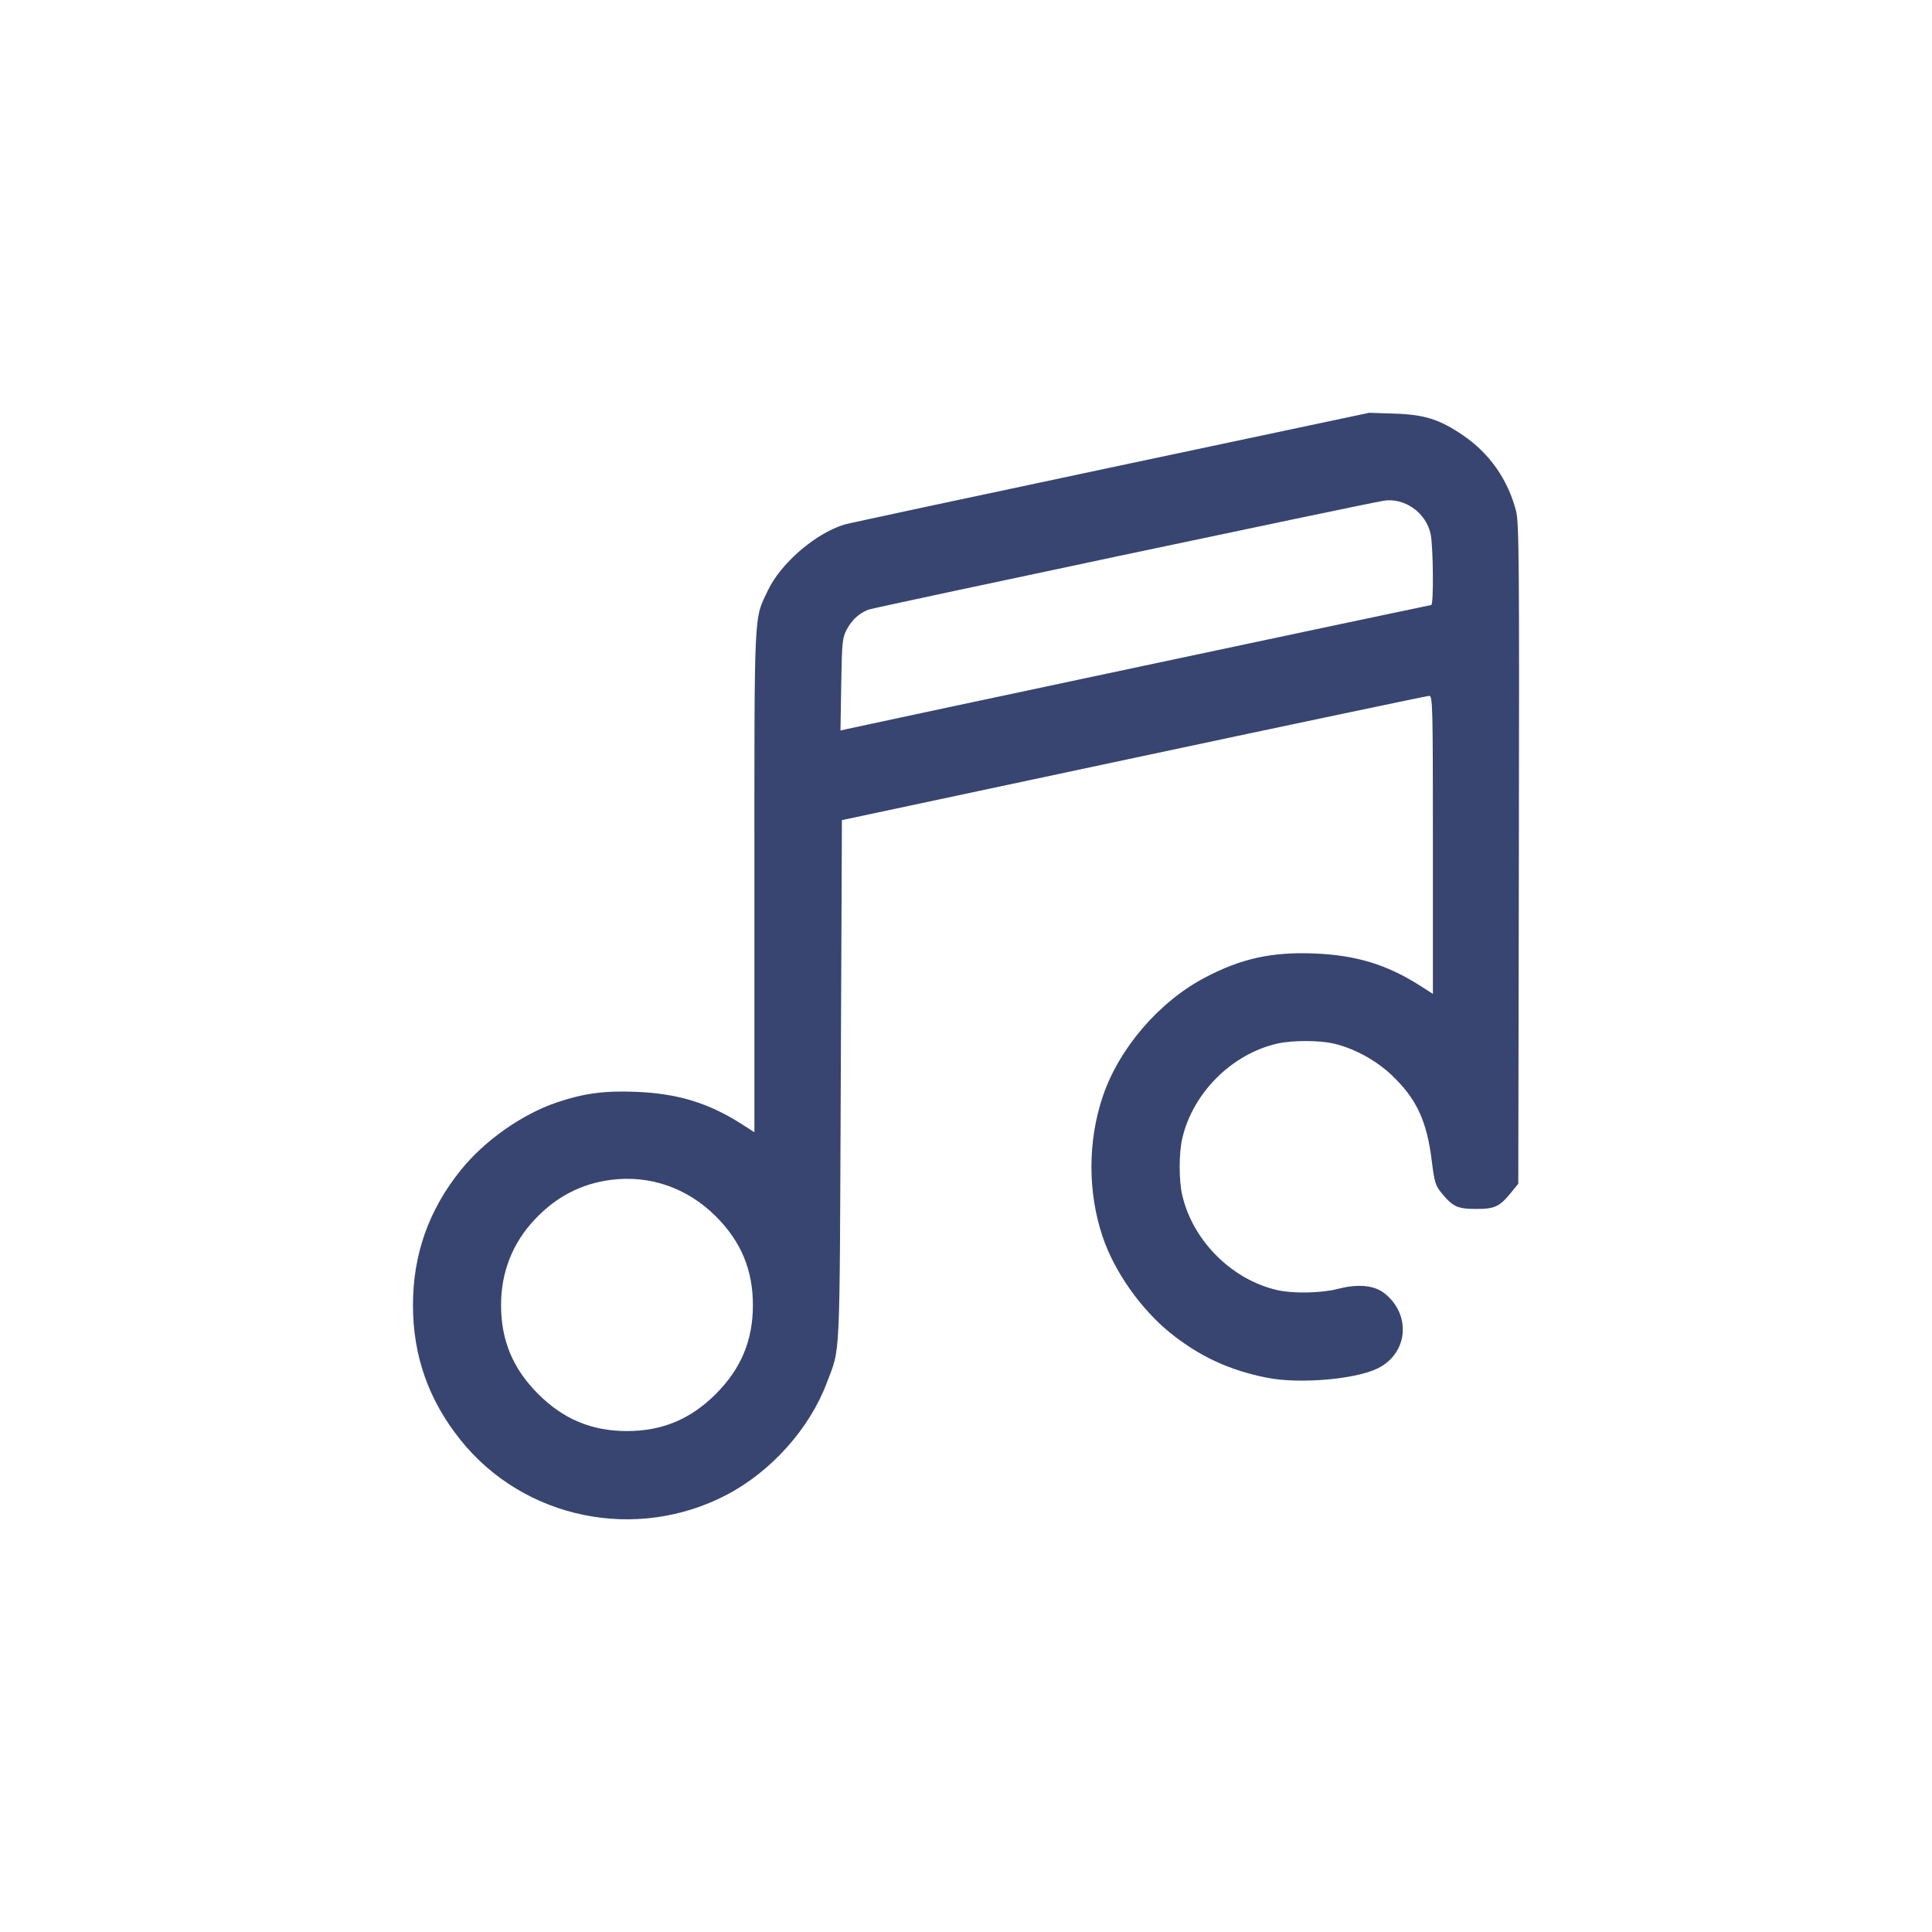
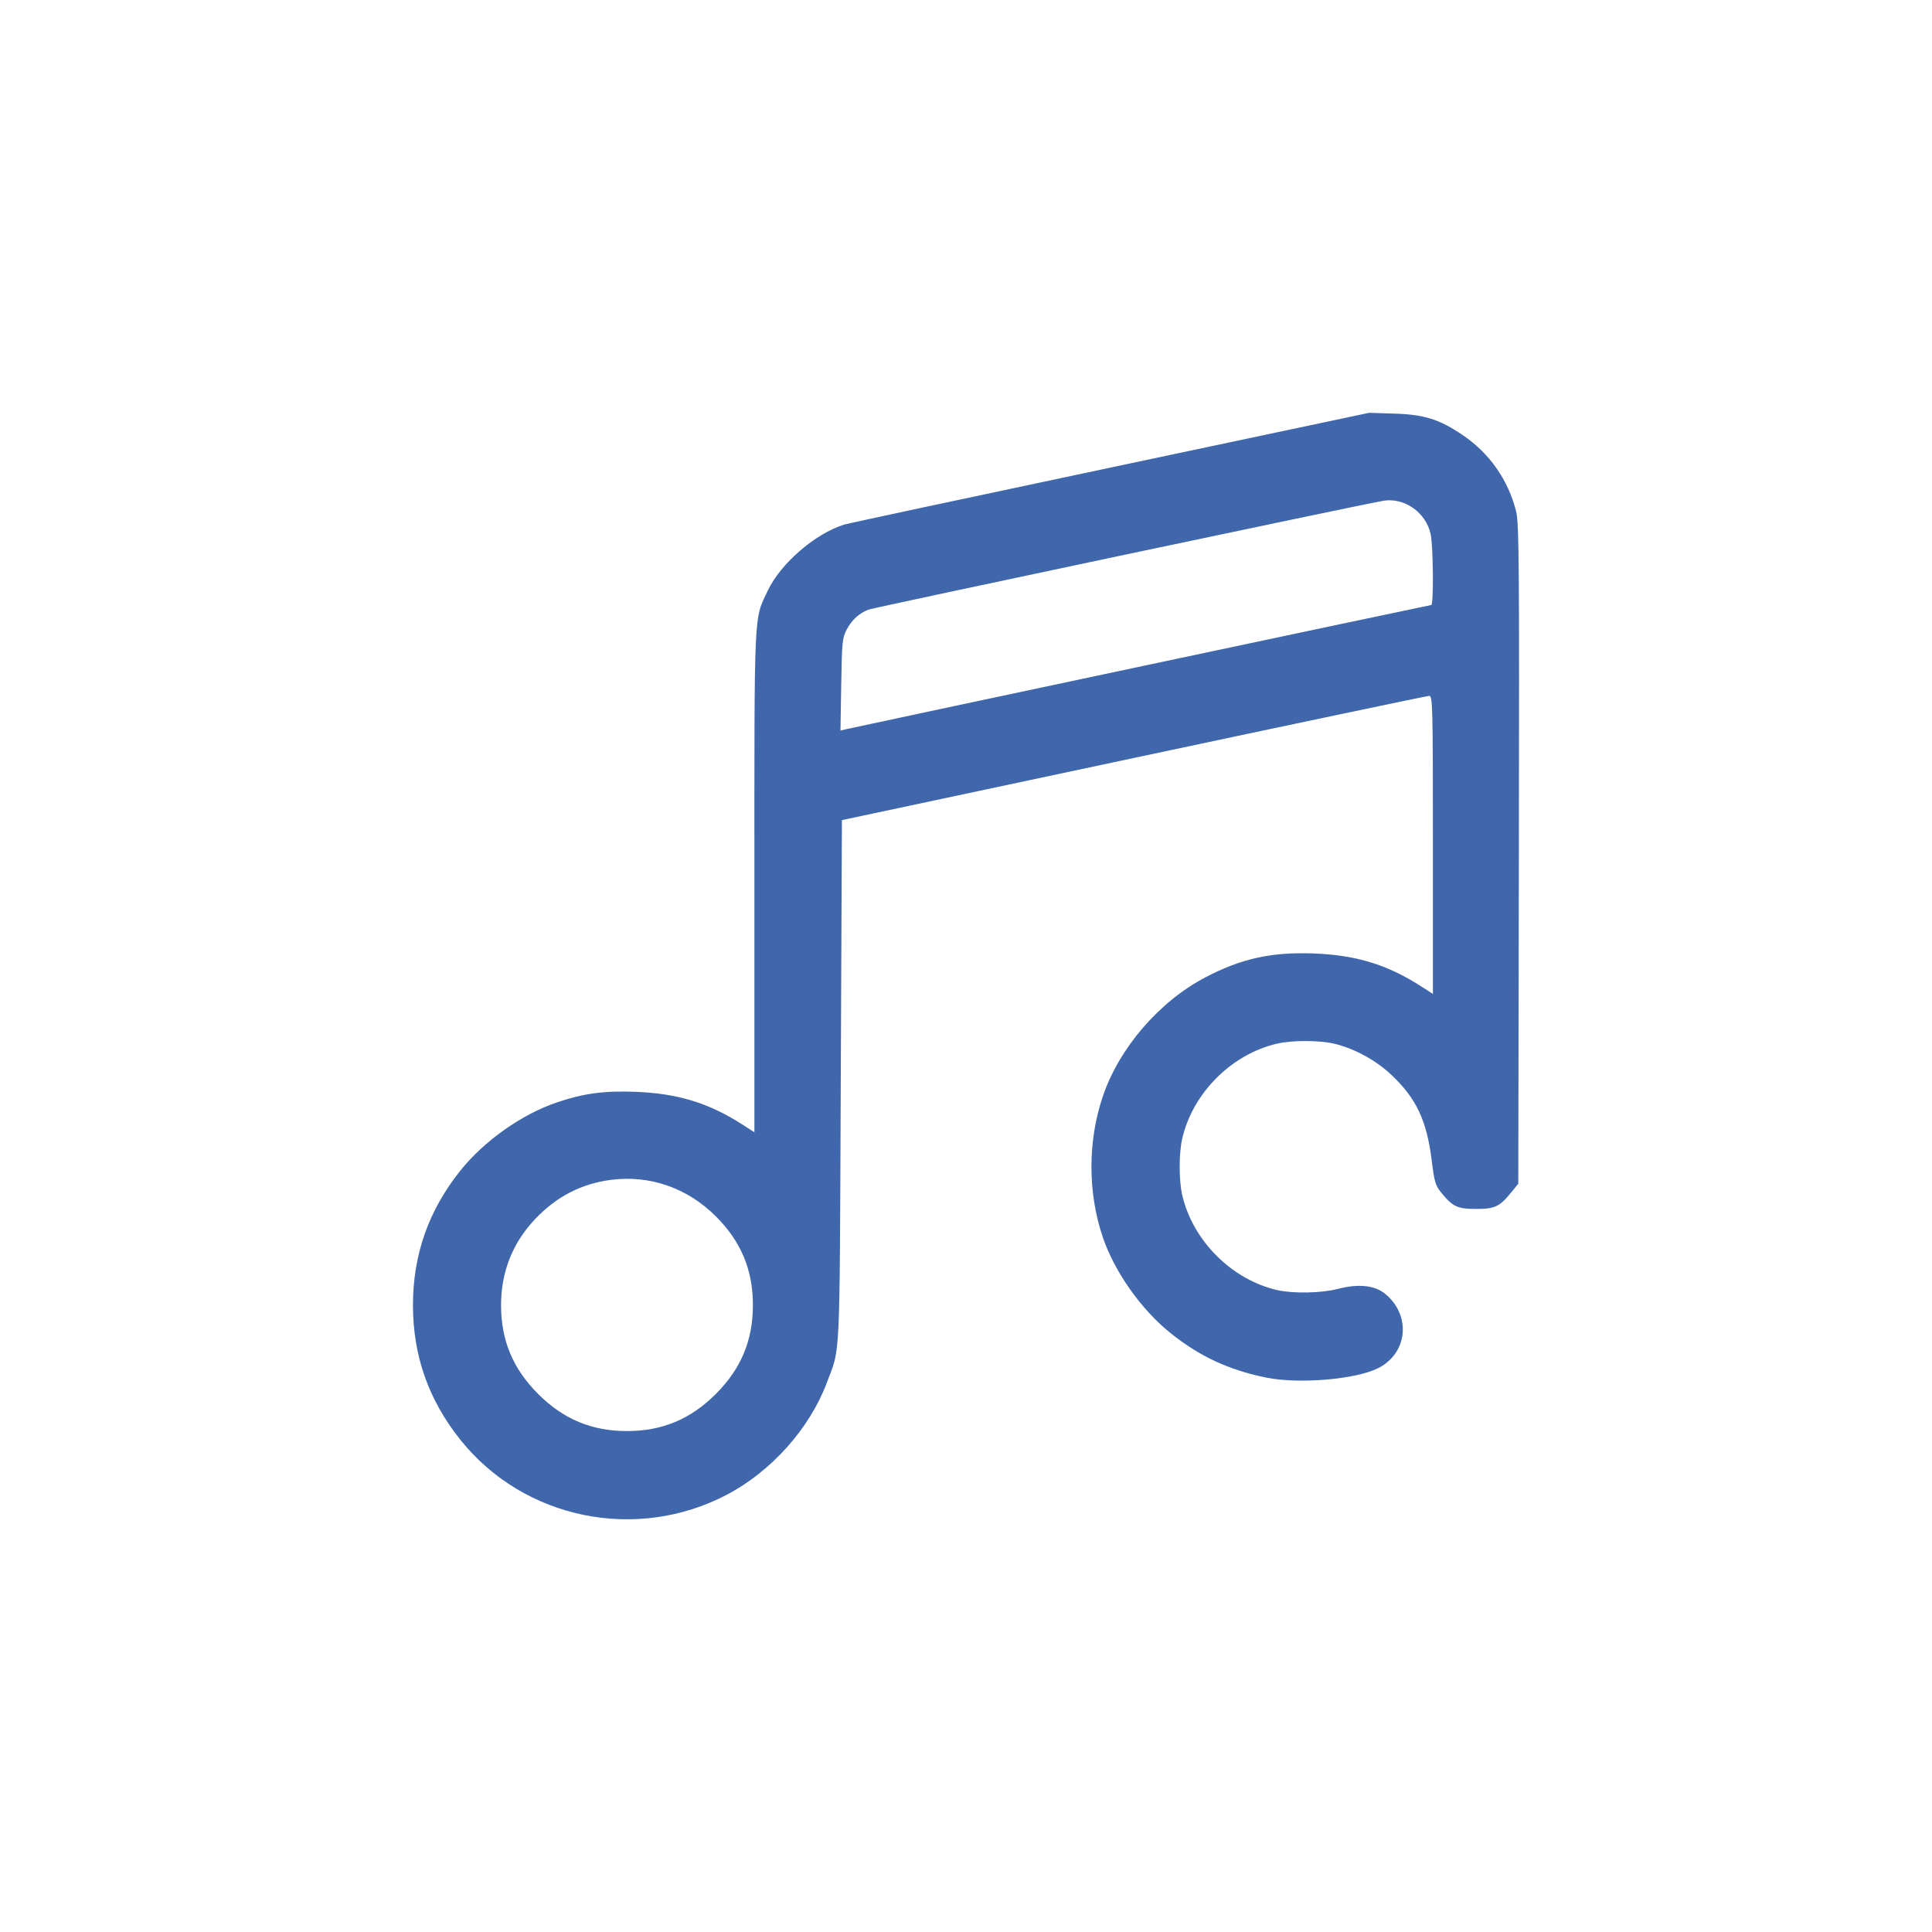
- <svg xmlns="http://www.w3.org/2000/svg" style="color:#374570;" fill="currentColor" stroke="currentColor" stroke-width="0" viewBox="-4.8 -4.8 33.60 33.60" version="1.1" id="svg3" xml:space="preserve">
+ <svg xmlns="http://www.w3.org/2000/svg" style="color:#4067AB;" fill="currentColor" stroke="currentColor" stroke-width="0" viewBox="-4.8 -4.8 33.60 33.60" version="1.1" id="svg3" xml:space="preserve">
  <defs id="defs3" />
  <g id="SVGRepo_tracerCarrier" stroke-linecap="round" stroke-linejoin="round" stroke-width="0.624" />
  <path style="fill:currentColor" id="path1" />
  <path d="M 14.502,3.334 C 12.022,3.859 9.942,4.304 9.88,4.324 9.379,4.479 8.779,4.997 8.555,5.467 8.308,5.989 8.32,5.723 8.32,10.528 v 4.363 L 8.106,14.754 C 7.522,14.38 6.983,14.216 6.25,14.188 c -0.545,-0.021 -0.901,0.027 -1.367,0.185 -0.607,0.205 -1.262,0.668 -1.674,1.182 -0.555,0.693 -0.827,1.464 -0.827,2.344 0,0.88 0.272,1.651 0.827,2.344 1.104,1.379 3.058,1.779 4.634,0.951 0.772,-0.406 1.437,-1.151 1.734,-1.94 0.242,-0.644 0.223,-0.25 0.245,-5.242 L 9.842,9.463 14.915,8.383 C 17.706,7.789 20.018,7.303 20.054,7.302 c 0.062,-0.001 0.066,0.147 0.066,2.591 V 12.485 l -0.214,-0.137 c -0.585,-0.374 -1.123,-0.538 -1.856,-0.566 -0.736,-0.028 -1.264,0.088 -1.89,0.417 -0.802,0.421 -1.498,1.23 -1.782,2.072 -0.262,0.777 -0.262,1.666 0,2.443 0.205,0.605 0.668,1.261 1.181,1.672 0.504,0.404 1.015,0.641 1.666,0.773 0.564,0.114 1.545,0.032 1.937,-0.162 0.524,-0.26 0.586,-0.926 0.122,-1.3 -0.18,-0.145 -0.463,-0.173 -0.813,-0.082 -0.289,0.075 -0.782,0.085 -1.06,0.021 -0.791,-0.182 -1.467,-0.859 -1.65,-1.65 -0.06,-0.259 -0.06,-0.727 0,-0.986 0.182,-0.791 0.859,-1.468 1.65,-1.65 0.259,-0.06 0.727,-0.06 0.986,0 0.351,0.081 0.73,0.287 1.002,0.544 0.434,0.41 0.615,0.796 0.701,1.493 0.044,0.36 0.065,0.431 0.16,0.548 0.204,0.252 0.285,0.29 0.612,0.29 0.329,0 0.408,-0.038 0.618,-0.297 l 0.115,-0.142 0.01,-5.734 c 0.009,-5.067 0.003,-5.761 -0.048,-5.962 C 21.427,3.544 21.106,3.085 20.643,2.77 20.235,2.492 19.972,2.409 19.444,2.393 l -0.432,-0.014 -4.51,0.955 m 4.754,0.576 C 18.916,3.965 10.385,5.769 10.301,5.803 10.135,5.87 10.016,5.98 9.926,6.148 9.849,6.293 9.842,6.365 9.83,7.105 L 9.817,7.905 9.905,7.884 C 10.118,7.833 20.065,5.722 20.091,5.722 c 0.044,0 0.035,-1.021 -0.01,-1.232 C 20,4.112 19.625,3.849 19.256,3.909 M 5.82,15.72 c -0.511,0.067 -0.947,0.293 -1.315,0.683 -0.391,0.413 -0.591,0.92 -0.591,1.495 0,0.613 0.206,1.106 0.645,1.545 0.439,0.439 0.932,0.645 1.545,0.645 0.613,0 1.106,-0.206 1.545,-0.645 0.439,-0.439 0.645,-0.932 0.645,-1.545 0,-0.613 -0.206,-1.106 -0.645,-1.545 C 7.151,15.857 6.499,15.631 5.82,15.72" stroke="none" fill="currentColor" fill-rule="evenodd" id="path1-6" style="fill:currentColor;" />
</svg>
